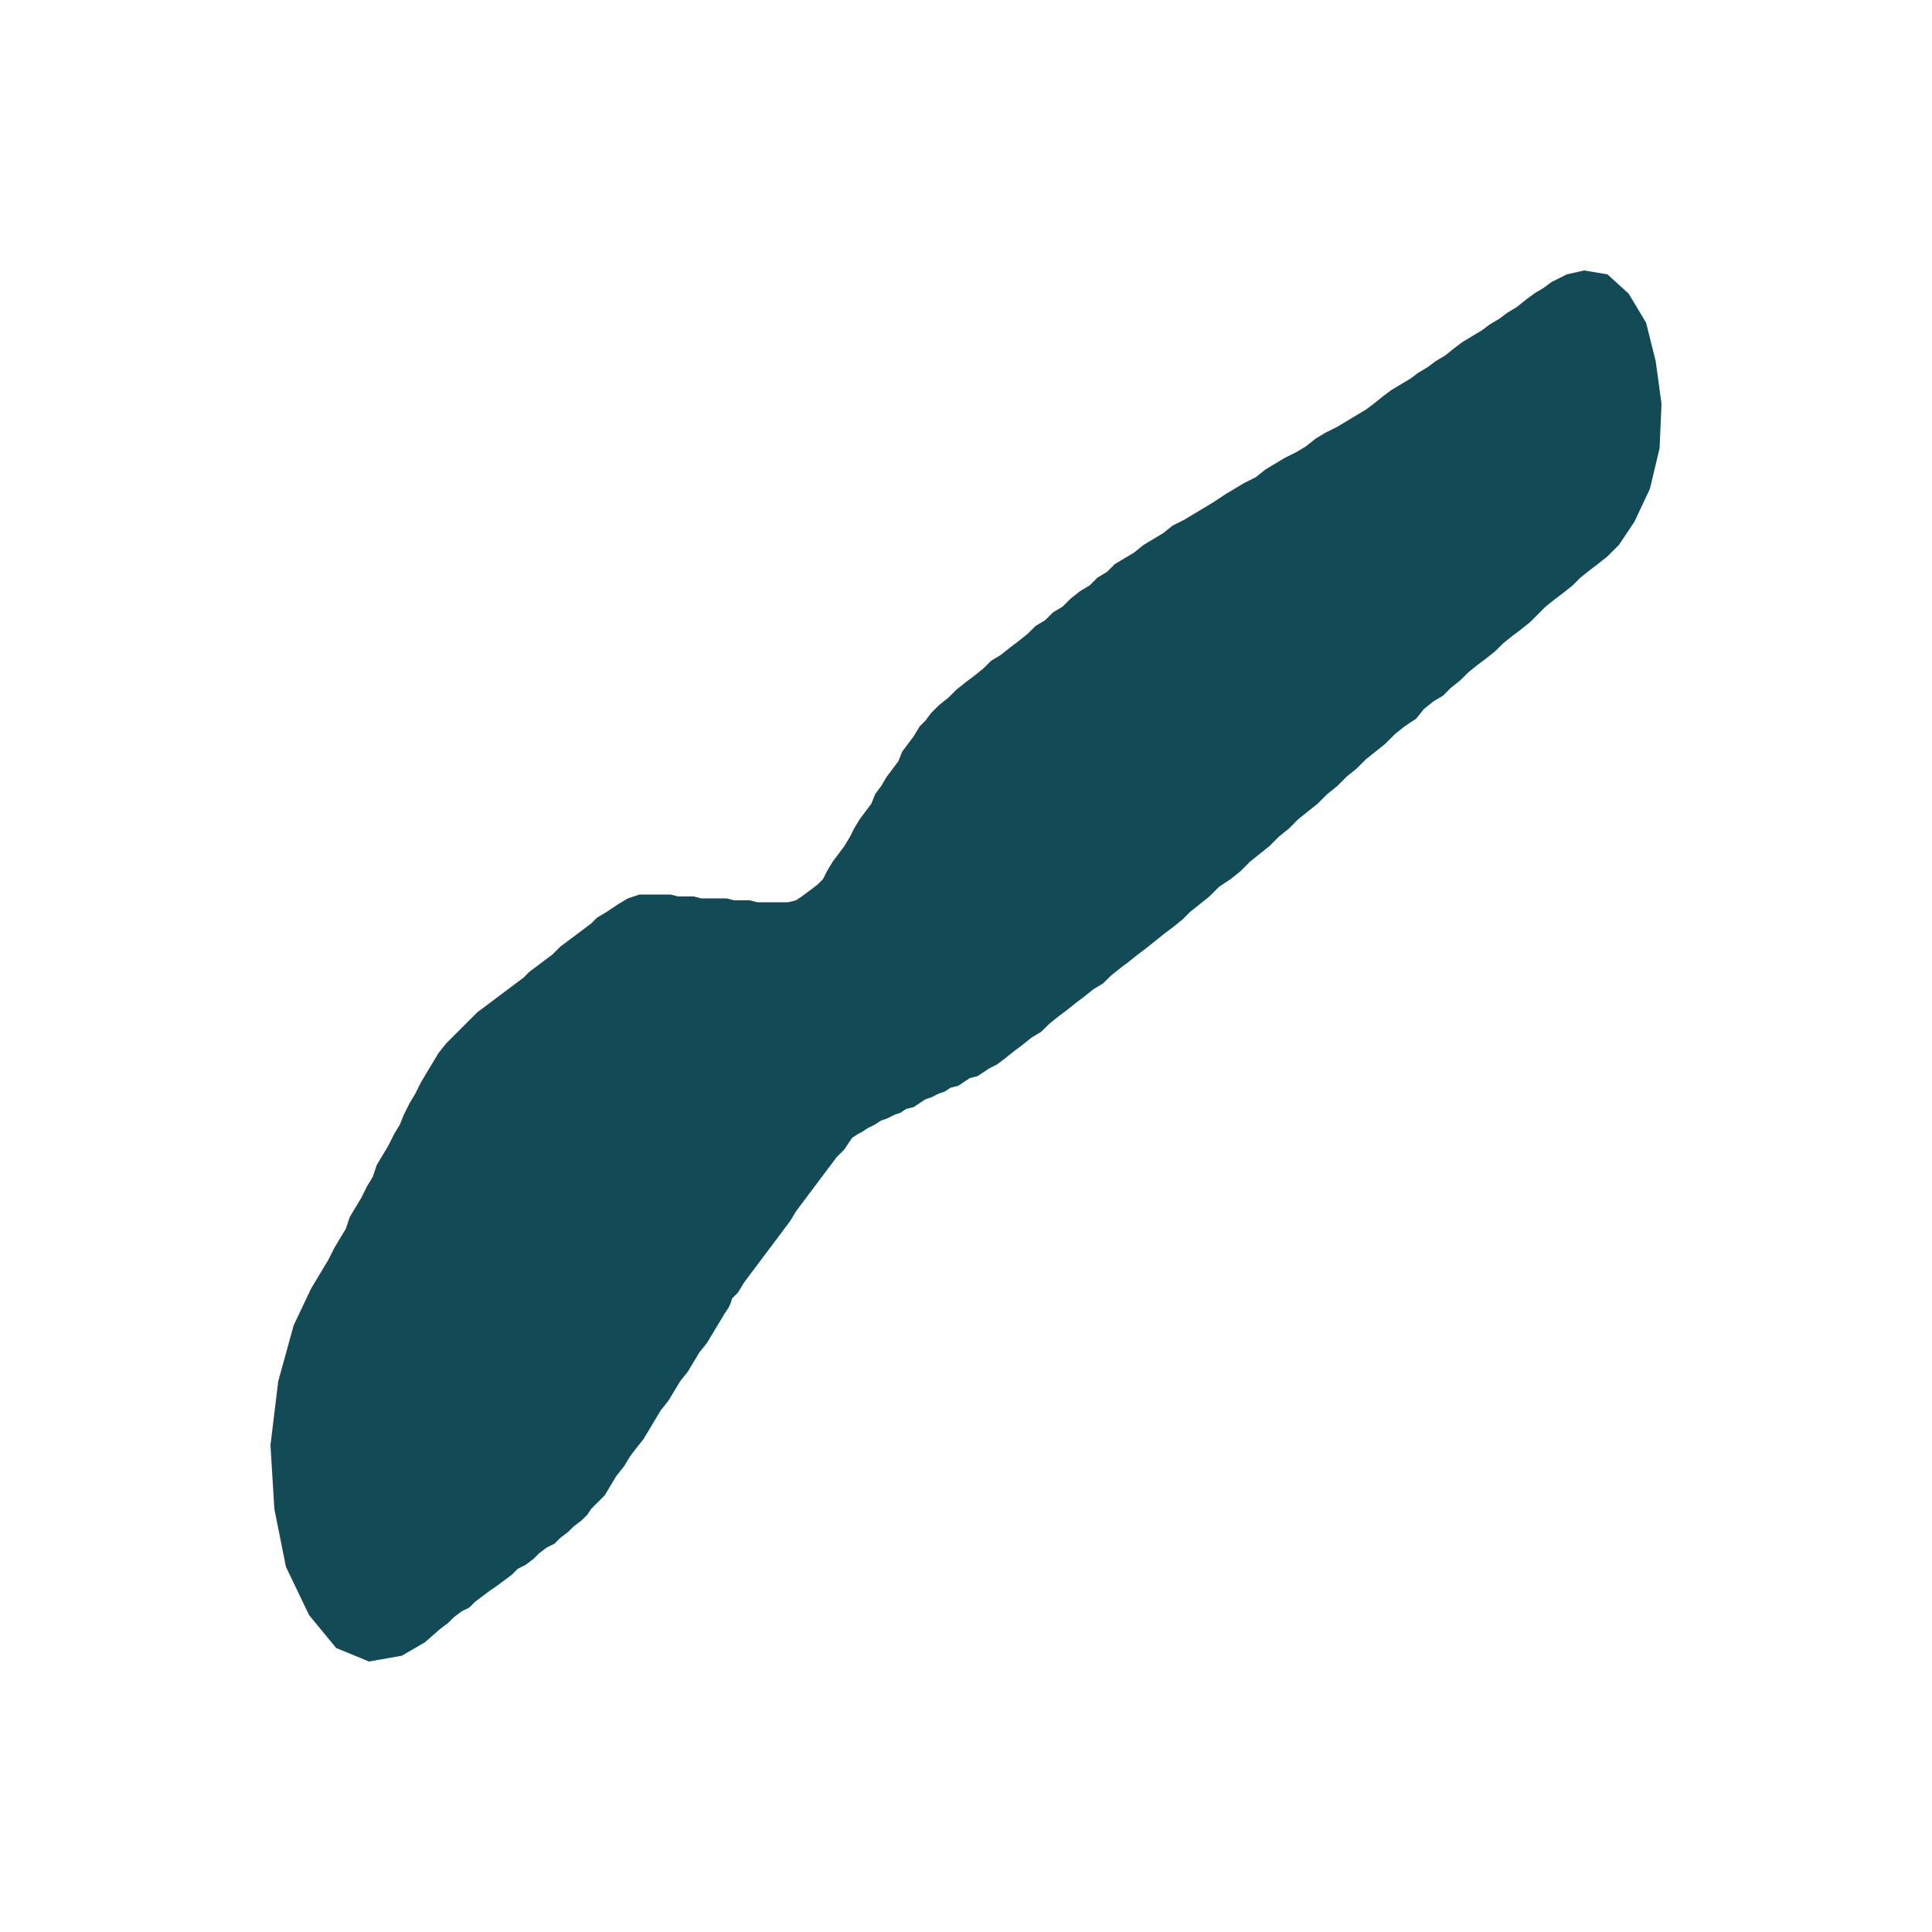
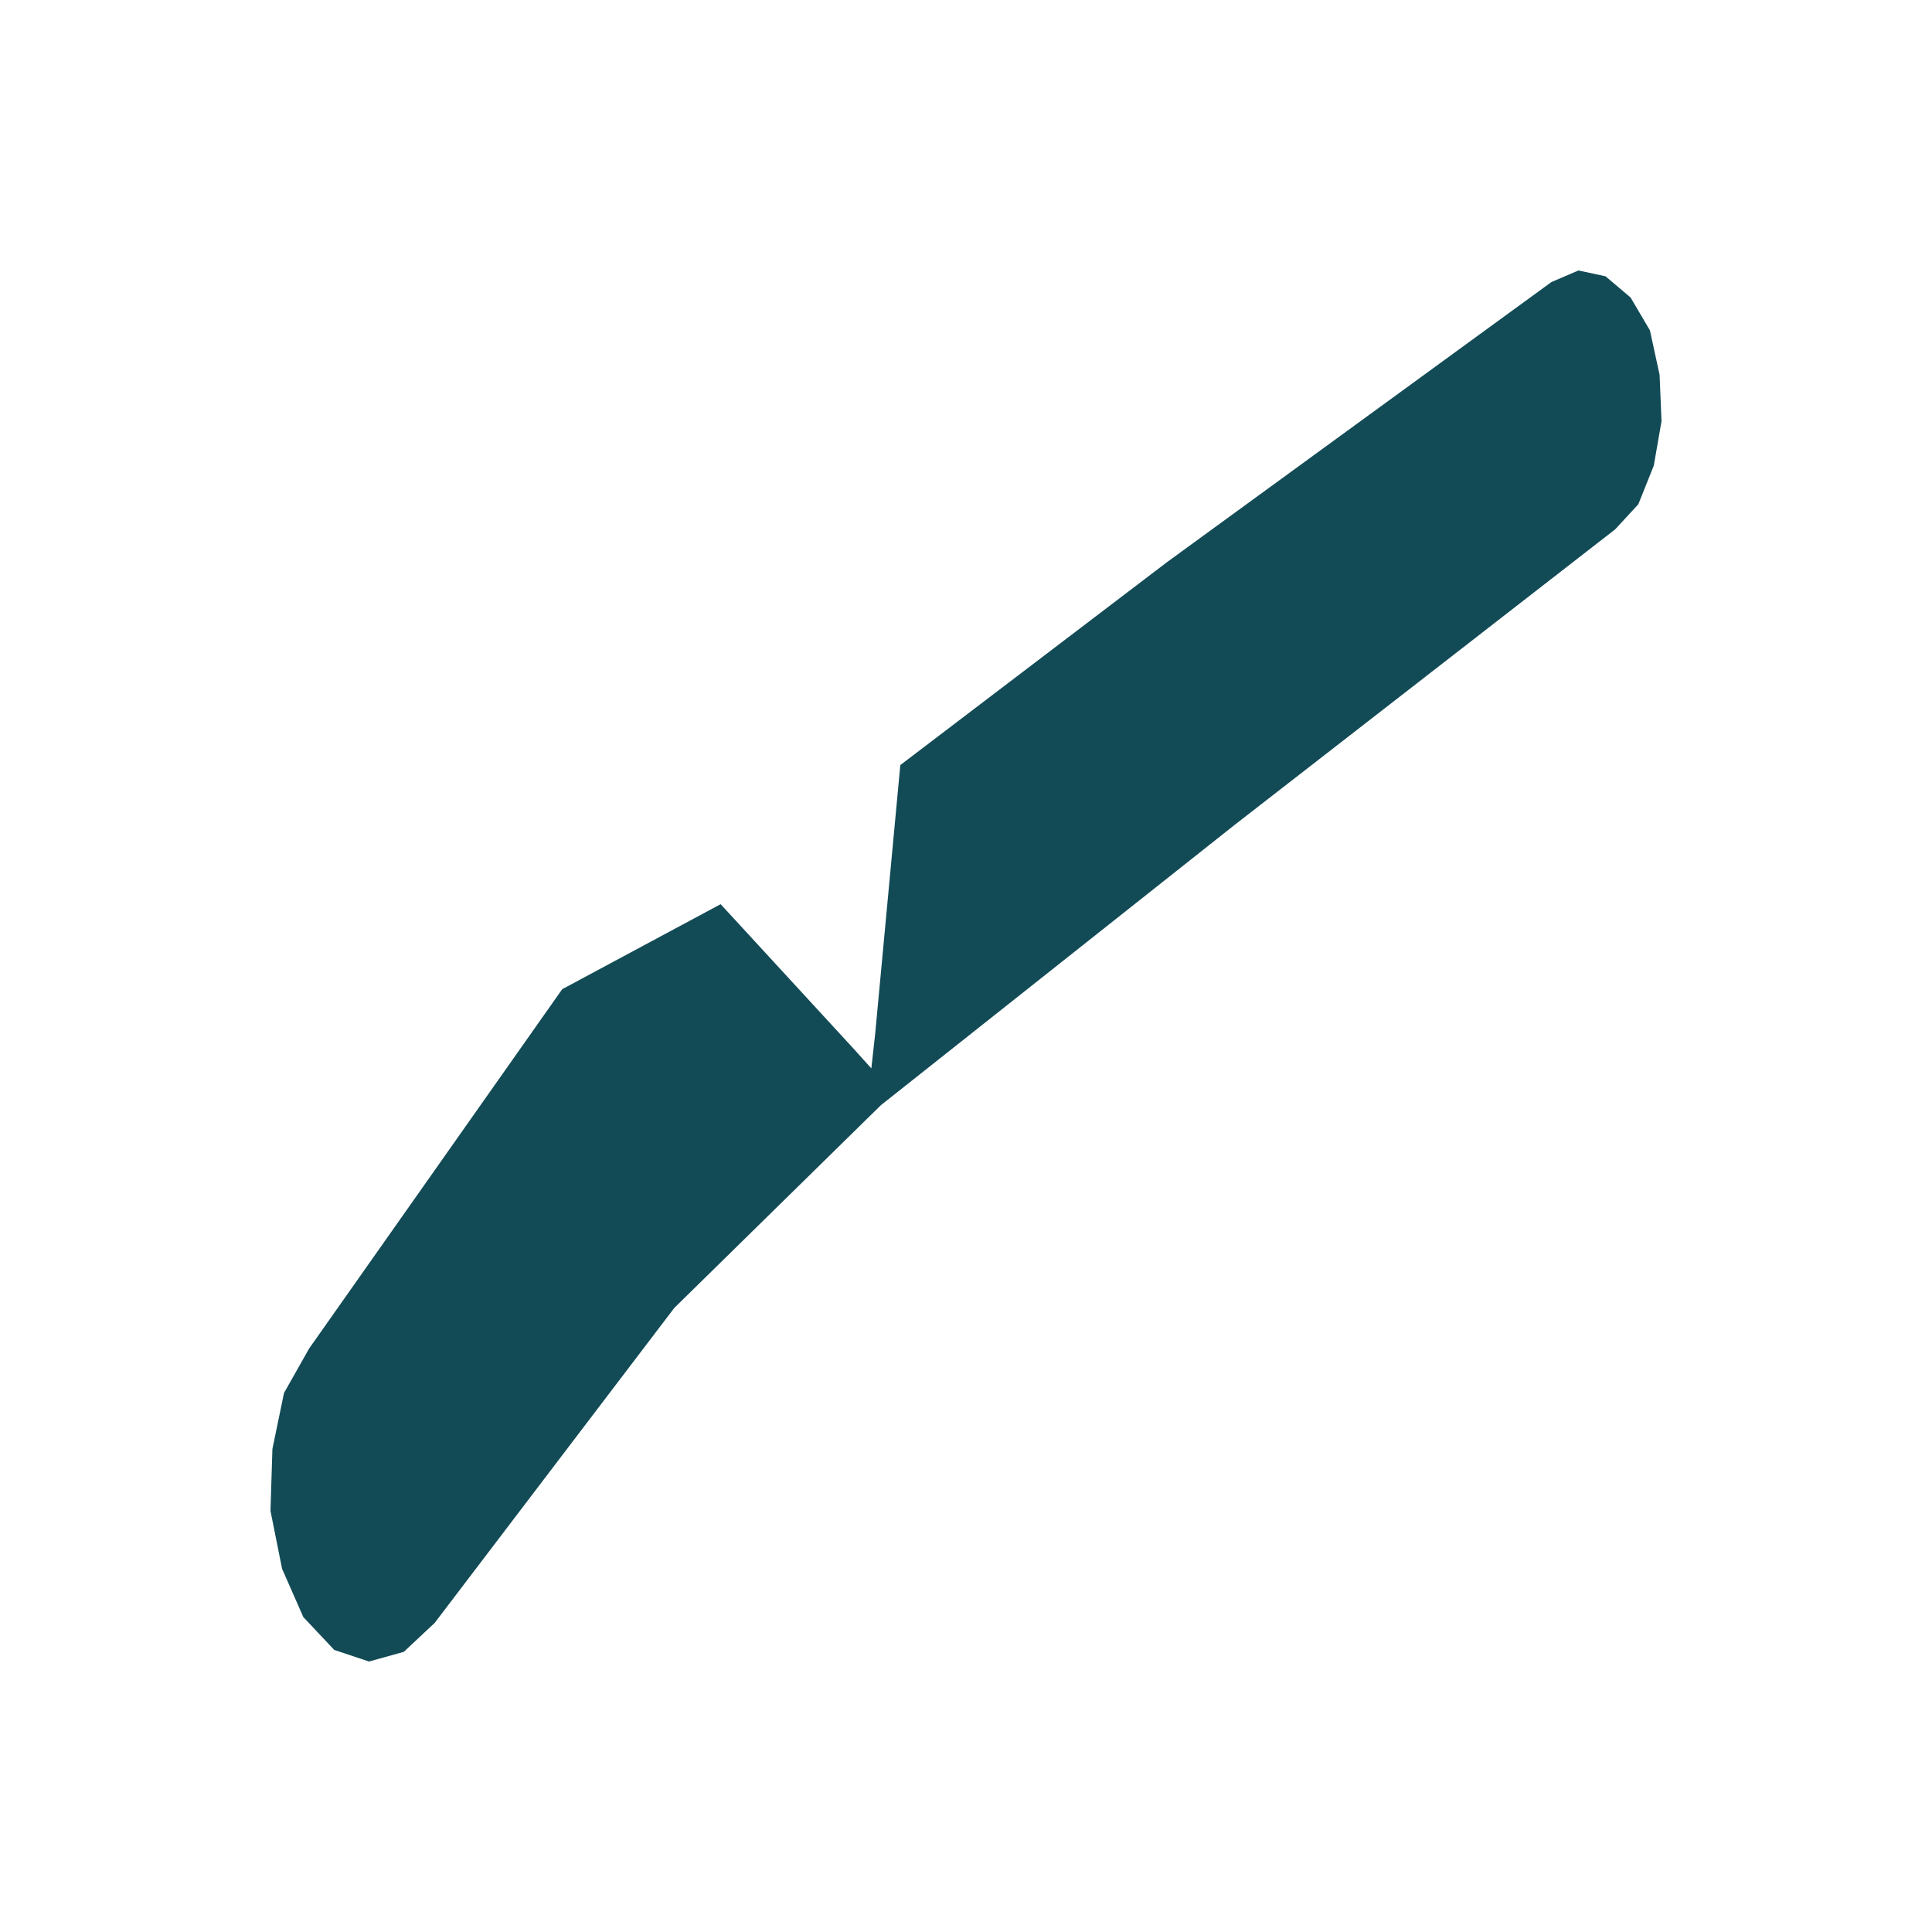
<svg xmlns="http://www.w3.org/2000/svg" viewBox="0 0 1000 1000" width="1000" height="1000">
-   <path fill="#124B56" d="M 161.0 667.0 L 167.0 657.0 L 170.0 652.0 L 173.0 646.0 L 176.0 641.0 L 179.0 636.0 L 181.0 630.0 L 184.0 625.0 L 187.0 620.0 L 190.0 614.0 L 193.0 609.0 L 195.0 603.0 L 198.0 598.0 L 201.0 593.0 L 204.0 587.0 L 207.0 582.0 L 209.0 577.0 L 212.0 571.0 L 215.0 566.0 L 218.0 560.0 L 221.0 555.0 L 224.0 550.0 L 227.0 545.0 L 231.0 540.0 L 236.0 535.0 L 240.0 531.0 L 243.0 528.0 L 247.0 524.0 L 251.0 521.0 L 255.0 518.0 L 259.0 515.0 L 263.0 512.0 L 267.0 509.0 L 271.0 506.0 L 274.0 503.0 L 278.0 500.0 L 282.0 497.0 L 286.0 494.0 L 290.0 490.0 L 294.0 487.0 L 298.0 484.0 L 302.0 481.0 L 306.0 478.0 L 309.0 475.0 L 314.0 472.0 L 320.0 468.0 L 325.0 465.0 L 331.0 463.0 L 335.0 463.0 L 339.0 463.0 L 343.0 463.0 L 347.0 463.0 L 351.0 464.0 L 355.0 464.0 L 359.0 464.0 L 363.0 465.0 L 367.0 465.0 L 372.0 465.0 L 376.0 465.0 L 380.0 466.0 L 384.0 466.0 L 388.0 466.0 L 392.0 467.0 L 396.0 467.0 L 400.0 467.0 L 404.0 467.0 L 408.0 467.0 L 412.0 466.0 L 415.0 464.0 L 419.0 461.0 L 423.0 458.0 L 426.0 455.0 L 428.0 451.0 L 431.0 446.0 L 434.0 442.0 L 437.0 438.0 L 440.0 433.0 L 442.0 429.0 L 445.0 424.0 L 448.0 420.0 L 451.0 416.0 L 453.0 411.0 L 456.0 407.0 L 459.0 402.0 L 462.0 398.0 L 465.0 394.0 L 467.0 389.0 L 470.0 385.0 L 473.0 381.0 L 476.0 376.0 L 479.0 373.0 L 482.0 369.0 L 486.0 365.0 L 491.0 361.0 L 495.0 357.0 L 500.0 353.0 L 504.0 350.0 L 509.0 346.0 L 513.0 342.0 L 518.0 339.0 L 523.0 335.0 L 527.0 332.0 L 532.0 328.0 L 536.0 324.0 L 541.0 321.0 L 545.0 317.0 L 550.0 314.0 L 554.0 310.0 L 559.0 306.0 L 564.0 303.0 L 568.0 299.0 L 573.0 296.0 L 577.0 292.0 L 582.0 289.0 L 587.0 286.0 L 592.0 282.0 L 597.0 279.0 L 602.0 276.0 L 607.0 272.0 L 613.0 269.0 L 618.0 266.0 L 623.0 263.0 L 628.0 260.0 L 634.0 256.0 L 639.0 253.0 L 644.0 250.0 L 650.0 247.0 L 655.0 243.0 L 660.0 240.0 L 665.0 237.0 L 671.0 234.0 L 676.0 231.0 L 681.0 227.0 L 686.0 224.0 L 692.0 221.0 L 697.0 218.0 L 702.0 215.0 L 707.0 212.0 L 711.0 209.0 L 716.0 205.0 L 720.0 202.0 L 725.0 199.0 L 730.0 196.0 L 734.0 193.0 L 739.0 190.0 L 743.0 187.0 L 748.0 184.0 L 753.0 180.0 L 757.0 177.0 L 762.0 174.0 L 767.0 171.0 L 771.0 168.0 L 776.0 165.0 L 780.0 162.0 L 785.0 159.0 L 790.0 155.0 L 794.0 152.0 L 799.0 149.0 L 803.0 146.0 L 811.0 142.0 L 820.0 140.0 L 832.0 142.0 L 843.0 152.0 L 852.0 167.0 L 857.0 187.0 L 860.0 209.0 L 859.0 232.0 L 854.0 253.0 L 846.0 270.0 L 838.0 282.0 L 832.0 288.0 L 827.0 292.0 L 823.0 295.0 L 818.0 299.0 L 814.0 303.0 L 809.0 307.0 L 805.0 310.0 L 800.0 314.0 L 796.0 318.0 L 792.0 322.0 L 787.0 326.0 L 783.0 329.0 L 778.0 333.0 L 774.0 337.0 L 769.0 341.0 L 765.0 344.0 L 760.0 348.0 L 756.0 352.0 L 751.0 356.0 L 747.0 360.0 L 742.0 363.0 L 737.0 367.0 L 733.0 372.0 L 727.0 376.0 L 722.0 380.0 L 717.0 385.0 L 712.0 389.0 L 707.0 393.0 L 702.0 398.0 L 697.0 402.0 L 692.0 407.0 L 687.0 411.0 L 682.0 416.0 L 677.0 420.0 L 672.0 424.0 L 667.0 429.0 L 662.0 433.0 L 657.0 438.0 L 652.0 442.0 L 647.0 446.0 L 642.0 451.0 L 637.0 455.0 L 631.0 459.0 L 626.0 464.0 L 621.0 468.0 L 616.0 472.0 L 612.0 476.0 L 607.0 480.0 L 603.0 483.0 L 598.0 487.0 L 593.0 491.0 L 589.0 494.0 L 584.0 498.0 L 580.0 501.0 L 575.0 505.0 L 571.0 509.0 L 566.0 512.0 L 561.0 516.0 L 557.0 519.0 L 552.0 523.0 L 548.0 526.0 L 543.0 530.0 L 539.0 534.0 L 534.0 537.0 L 529.0 541.0 L 525.0 544.0 L 520.0 548.0 L 516.0 551.0 L 512.0 553.0 L 509.0 555.0 L 506.0 557.0 L 502.0 558.0 L 499.0 560.0 L 496.0 562.0 L 492.0 563.0 L 489.0 565.0 L 486.0 566.0 L 482.0 568.0 L 479.0 569.0 L 476.0 571.0 L 473.0 573.0 L 469.0 574.0 L 466.0 576.0 L 463.0 577.0 L 459.0 579.0 L 456.0 580.0 L 453.0 582.0 L 449.0 584.0 L 446.0 586.0 L 444.0 587.0 L 441.0 589.0 L 439.0 592.0 L 437.0 595.0 L 433.0 599.0 L 430.0 603.0 L 427.0 607.0 L 424.0 611.0 L 421.0 615.0 L 418.0 619.0 L 415.0 623.0 L 412.0 627.0 L 409.0 632.0 L 406.0 636.0 L 403.0 640.0 L 400.0 644.0 L 397.0 648.0 L 394.0 652.0 L 391.0 656.0 L 388.0 660.0 L 385.0 664.0 L 382.0 669.0 L 379.0 672.0 L 378.0 675.0 L 377.0 677.0 L 375.0 680.0 L 372.0 685.0 L 369.0 690.0 L 366.0 695.0 L 362.0 700.0 L 359.0 705.0 L 356.0 710.0 L 352.0 715.0 L 349.0 720.0 L 346.0 725.0 L 342.0 730.0 L 339.0 735.0 L 336.0 740.0 L 333.0 745.0 L 329.0 750.0 L 326.0 754.0 L 323.0 759.0 L 319.0 764.0 L 316.0 769.0 L 313.0 774.0 L 309.0 778.0 L 306.0 781.0 L 304.0 784.0 L 301.0 787.0 L 297.0 790.0 L 294.0 793.0 L 290.0 796.0 L 287.0 799.0 L 283.0 801.0 L 279.0 804.0 L 276.0 807.0 L 272.0 810.0 L 268.0 812.0 L 265.0 815.0 L 261.0 818.0 L 257.0 821.0 L 254.0 823.0 L 250.0 826.0 L 246.0 829.0 L 243.0 832.0 L 239.0 834.0 L 235.0 837.0 L 232.0 840.0 L 228.0 843.0 L 220.0 850.0 L 208.0 857.0 L 191.0 860.0 L 174.0 853.0 L 160.0 836.0 L 148.0 811.0 L 142.0 781.0 L 140.0 748.0 L 144.0 715.0 L 152.0 686.0 Z" />
+   <path fill="#124B56" fill-rule="evenodd" d="M 160.0 698.0 L 291.0 512.0 L 373.0 468.0 L 442.0 543.0 L 451.0 553.0 L 453.0 535.0 L 466.0 396.0 L 604.0 291.0 L 803.0 146.0 L 817.0 140.0 L 831.0 143.0 L 844.0 154.0 L 854.0 171.0 L 859.0 194.0 L 860.0 218.0 L 856.0 241.0 L 848.0 261.0 L 836.0 274.0 L 639.0 427.0 L 456.0 572.0 L 349.0 677.0 L 225.0 840.0 L 209.0 855.0 L 191.0 860.0 L 173.0 854.0 L 157.0 837.0 L 146.0 812.0 L 140.0 782.0 L 141.0 750.0 L 147.0 721.0 Z" />
</svg>
